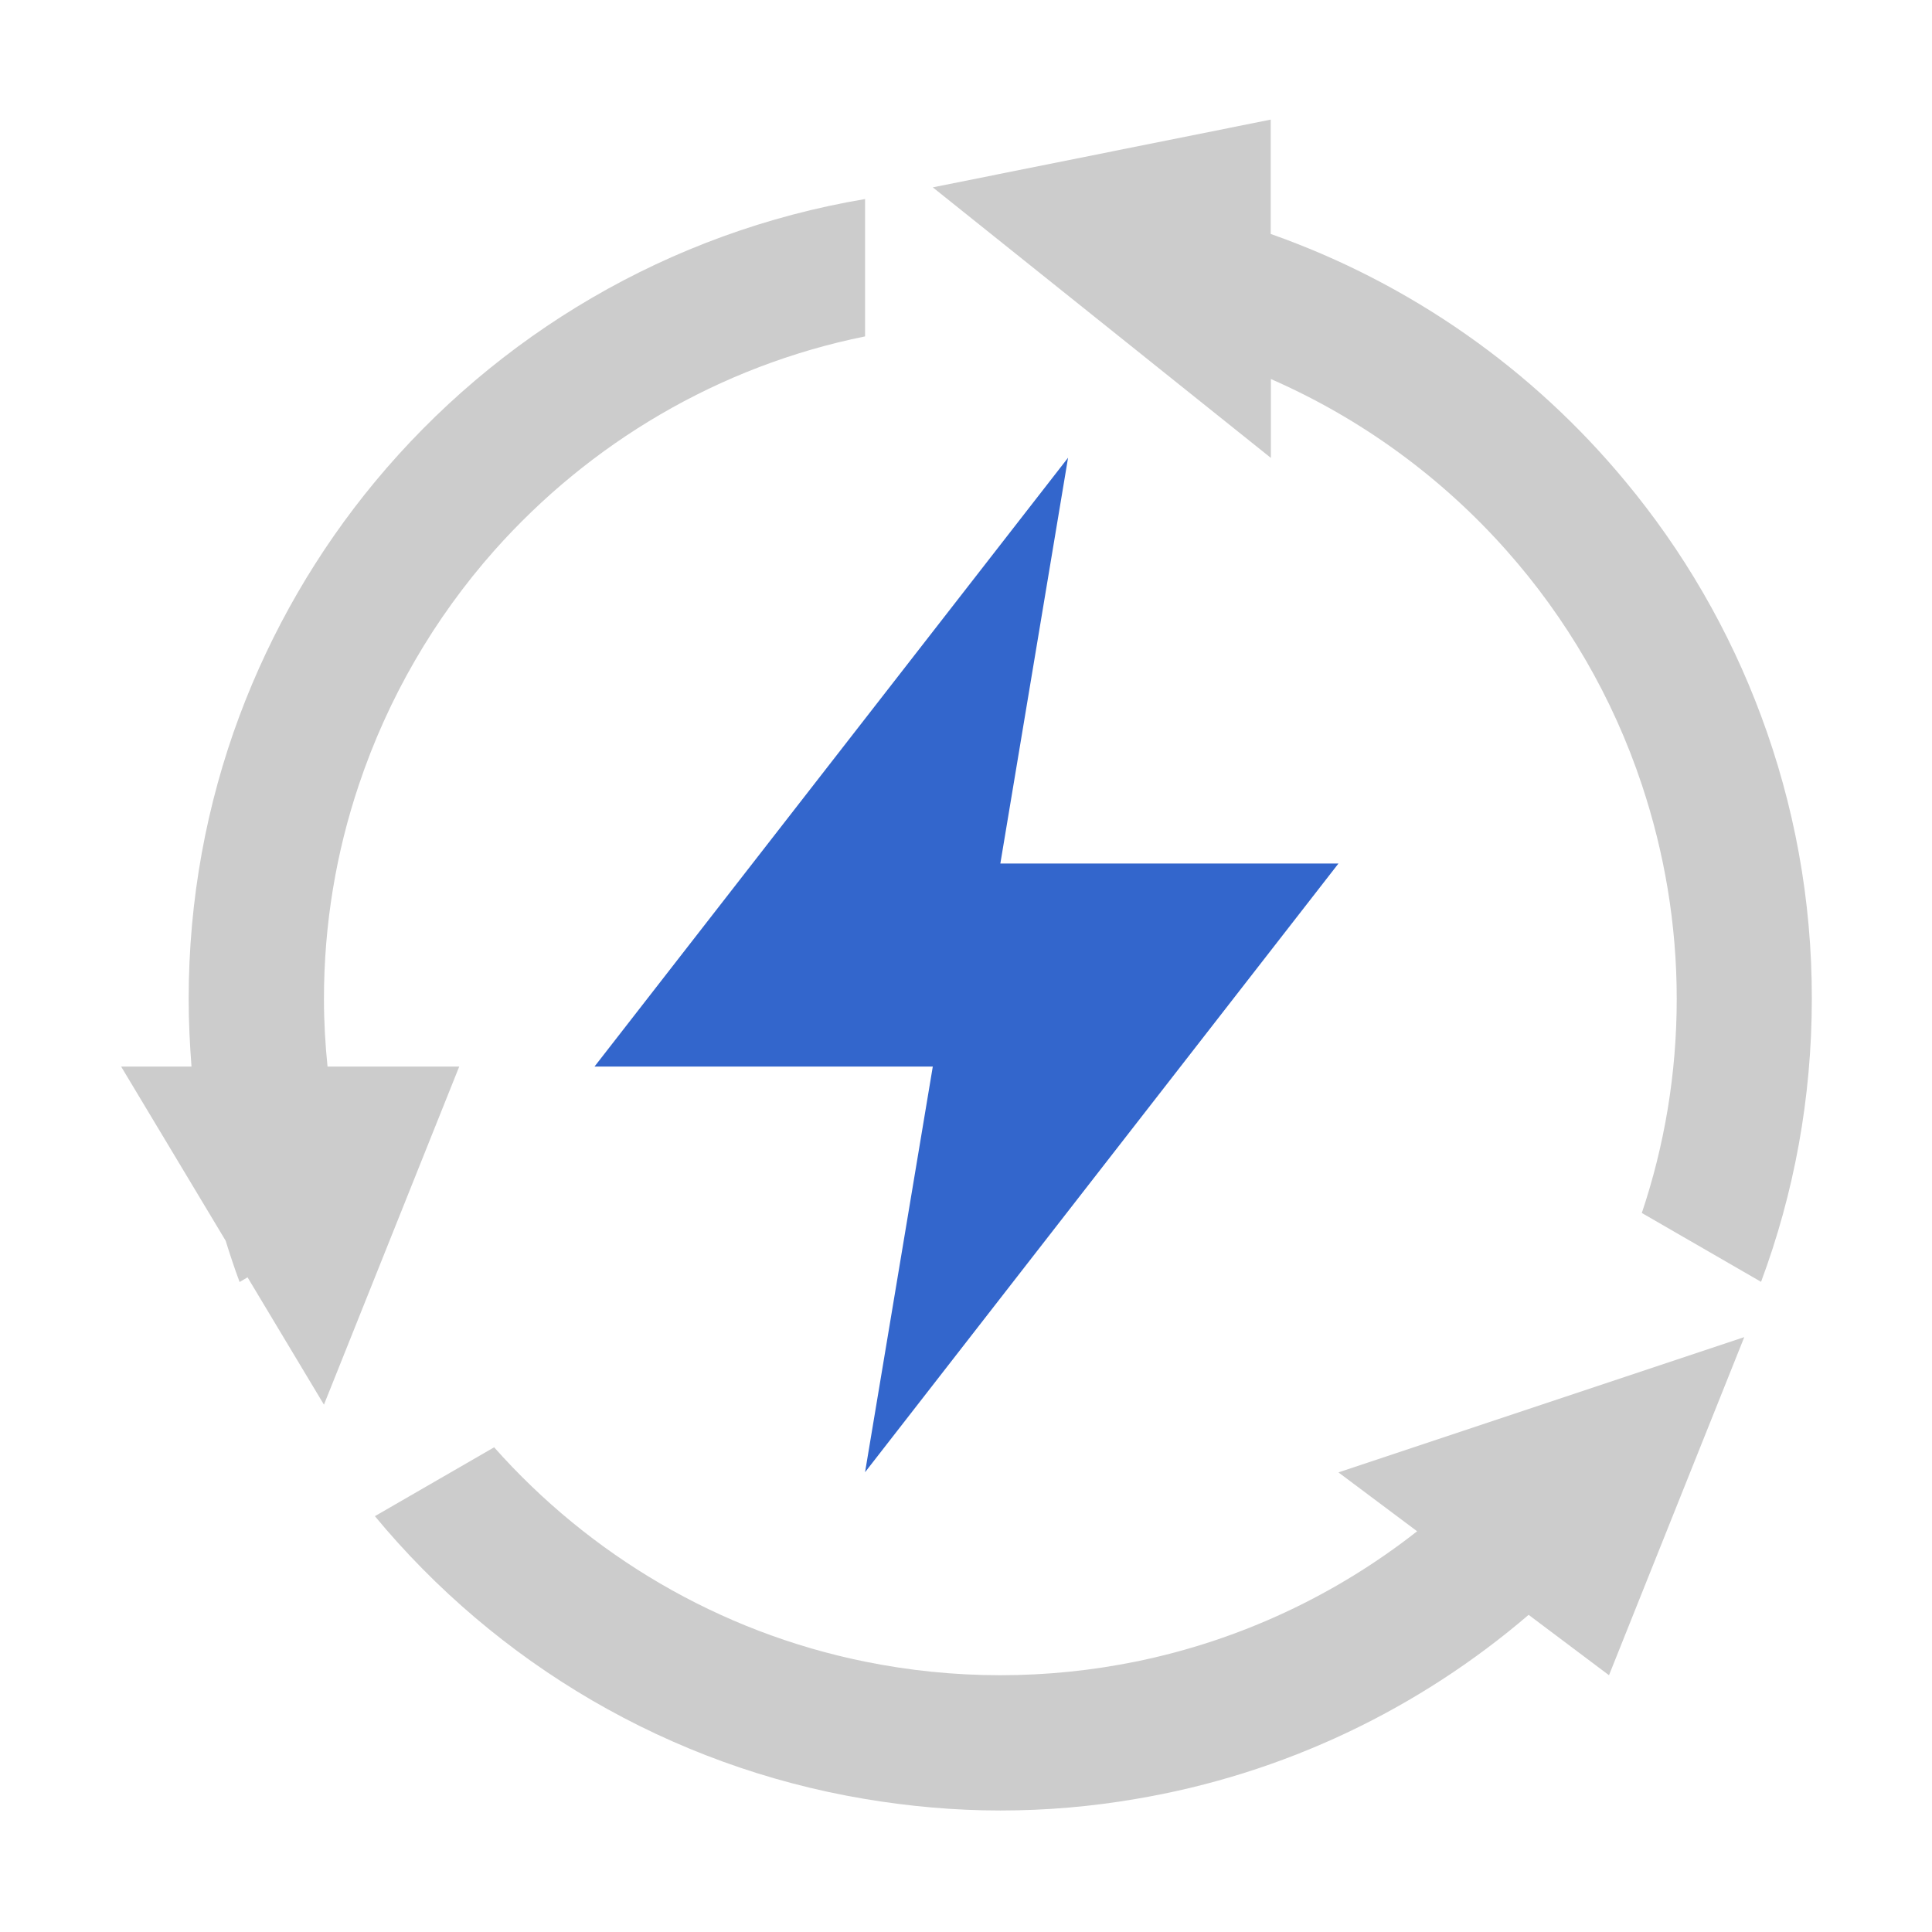
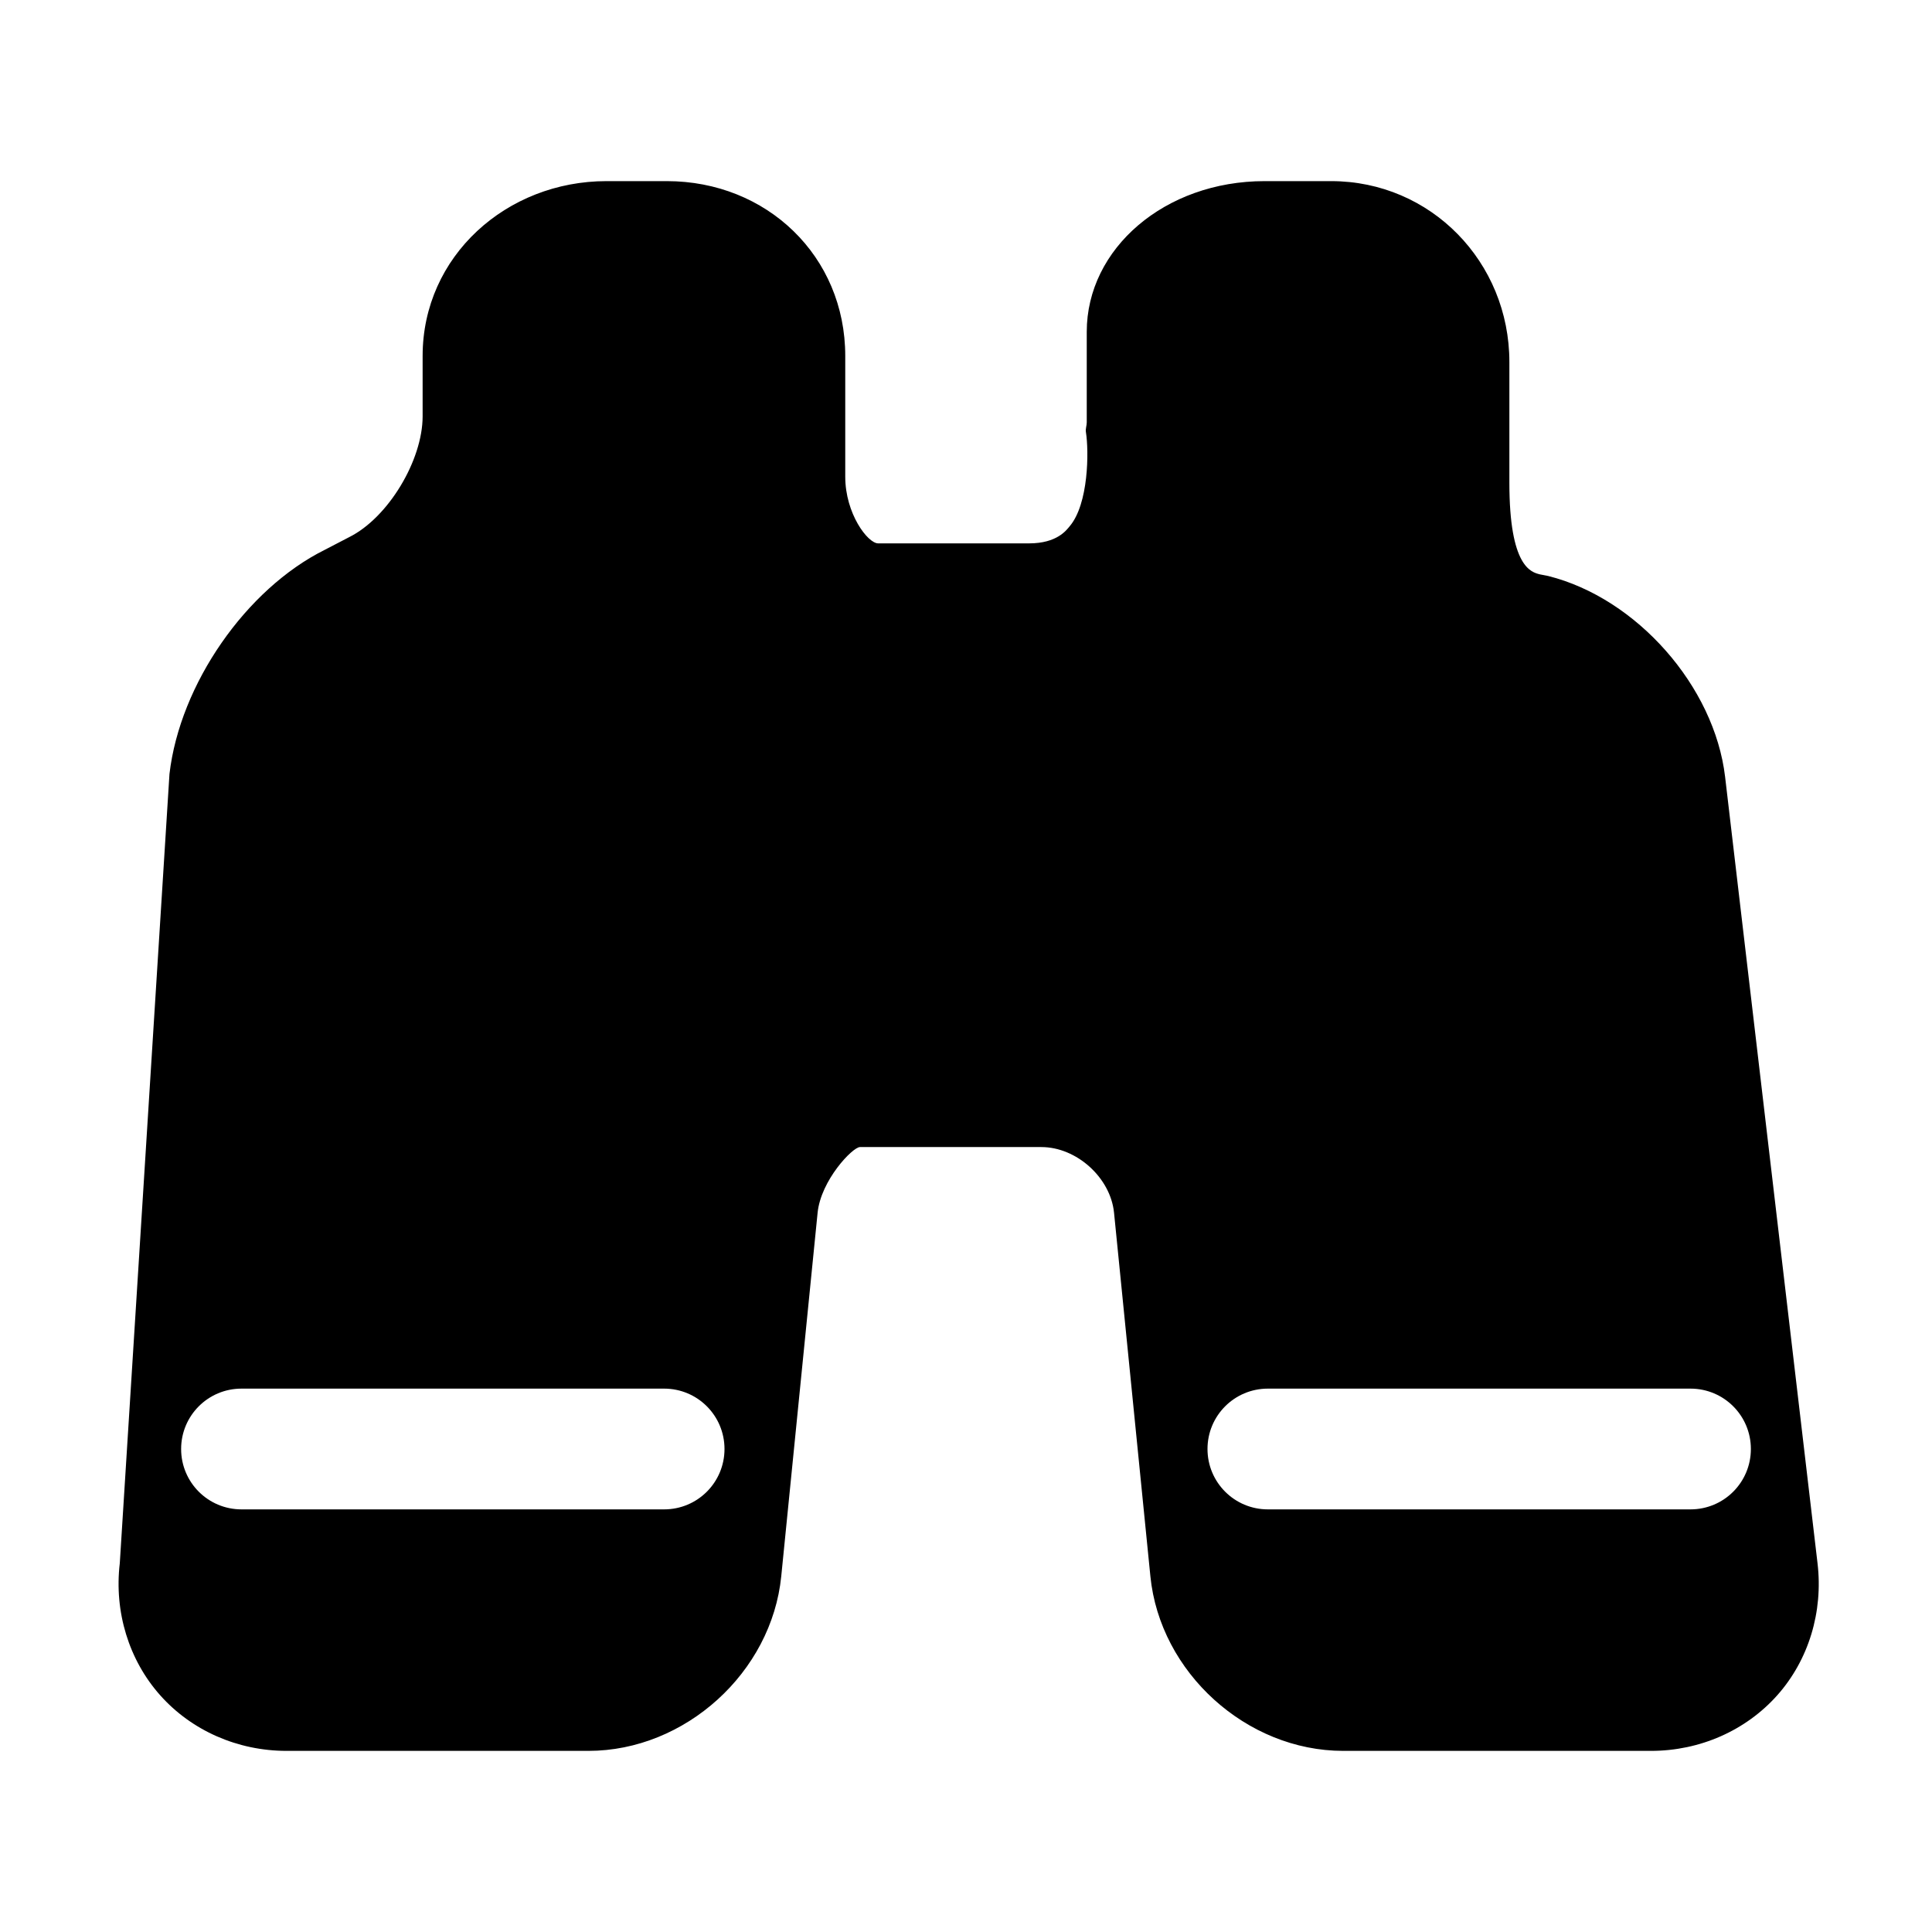
- <svg xmlns="http://www.w3.org/2000/svg" t="1524023122566" class="icon" style="" viewBox="0 0 1024 1024" version="1.1" p-id="2765" width="200" height="200">
+ <svg xmlns="http://www.w3.org/2000/svg" t="1525918443468" class="icon" style="" viewBox="0 0 1024 1024" version="1.1" p-id="4779" width="200" height="200">
  <defs>
    <style type="text/css" />
  </defs>
-   <path d="M458.5 780.3l35.9-215H315.1l251-322.7-35.9 215.1h179.2z" fill="#3366CC" p-id="2766" />
-   <path d="M933.4 379.4c-16.9-45.5-41.3-87.4-71.8-124.1-49.1-59.4-114-105.2-188.1-131.3V63.4L494.4 99.3l179.2 143.4v-41.8c48 21 90.6 52.2 124.9 90.9 31.7 35.7 56.3 77.8 71.7 124.1 11.9 35.7 18.5 73.8 18.5 113.5s-6.5 77.8-18.5 113.5l63.2 36.5c17.4-46.7 26.9-97.2 26.9-150 0.1-52.8-9.5-103.3-26.9-150zM243.4 565.3h-69.8c-1.2-11.8-1.9-23.7-1.9-35.8 0-39.7 6.5-77.8 18.5-113.5 15.5-46.3 40.1-88.4 71.7-124.1 50.6-57 119-97.9 196.6-113.6v-72.8c-104 17.5-195.3 72.1-259.8 149.9-30.4 36.7-54.8 78.6-71.8 124.1-17.4 46.7-26.9 97.2-26.9 150 0 12.1 0.6 24 1.5 35.8H64.2l55.4 92.3c2.3 7.4 4.7 14.7 7.4 21.9l4.2-2.5 40.5 67.5 71.7-179.2zM751.1 811.6c-42.9 33.7-93.7 57.8-149.2 69.1-23.2 4.7-47.1 7.2-71.7 7.2s-48.5-2.5-71.7-7.2c-77.6-15.7-146-56.6-196.6-113.6l-63.2 36.5c64.4 77.8 155.8 132.5 259.8 149.9 23.3 3.9 47.3 6.1 71.7 6.1 24.4 0 48.4-2.1 71.7-6.1 78.7-13.2 150.2-47.8 208.3-97.6l42.6 32 71.7-179.2-215.1 71.7 41.7 31.2z" fill="#CCCCCC" p-id="2767" />
+   <path d="M963.328 828.576l-48.992-416.864c-5.664-47.904-46.752-94.656-93.792-106.432l-4.416-0.864C811.552 303.232 800 300.512 800 255.872l0-64C800 138.944 758.432 96 705.504 96l-35.232 0C617.344 96 576 131.744 576 175.872l0 48c0 1.728-0.736 3.424-0.448 5.12 1.632 10.176 1.472 38.144-8.64 49.984C565.216 280.992 560.256 288 545.44 288l-80 0C459.936 288 448 272.224 448 252.672l0-64C448 135.744 406.368 96 353.44 96l-32 0C268.512 96 224 135.744 224 188.672l0 32C224 243.84 205.888 274.304 185.056 284.704L172.064 291.456c-41.504 20.672-76.672 71.008-82.24 118.752L63.488 828.576c-3.04 25.728 4.8 51.296 21.44 69.984S125.984 928 151.872 928l160 0c51.264 0 97.12-41.568 102.208-92.576l19.264-192.608c1.728-17.28 18.56-34.848 22.464-34.848l96.128 0c18.688 0 36.672 16.224 38.528 34.816l19.264 192.672C614.816 886.464 660.672 928 711.936 928l163.136 0c25.92 0 50.272-10.784 66.912-29.472S966.368 854.272 963.328 828.576zM352 800 128 800c-17.696 0-32-14.304-32-32s14.304-32 32-32l224 0c17.696 0 32 14.304 32 32S369.696 800 352 800zM896 800l-224 0c-17.696 0-32-14.304-32-32s14.304-32 32-32l224 0c17.696 0 32 14.304 32 32S913.696 800 896 800z" p-id="4780" />
</svg>
